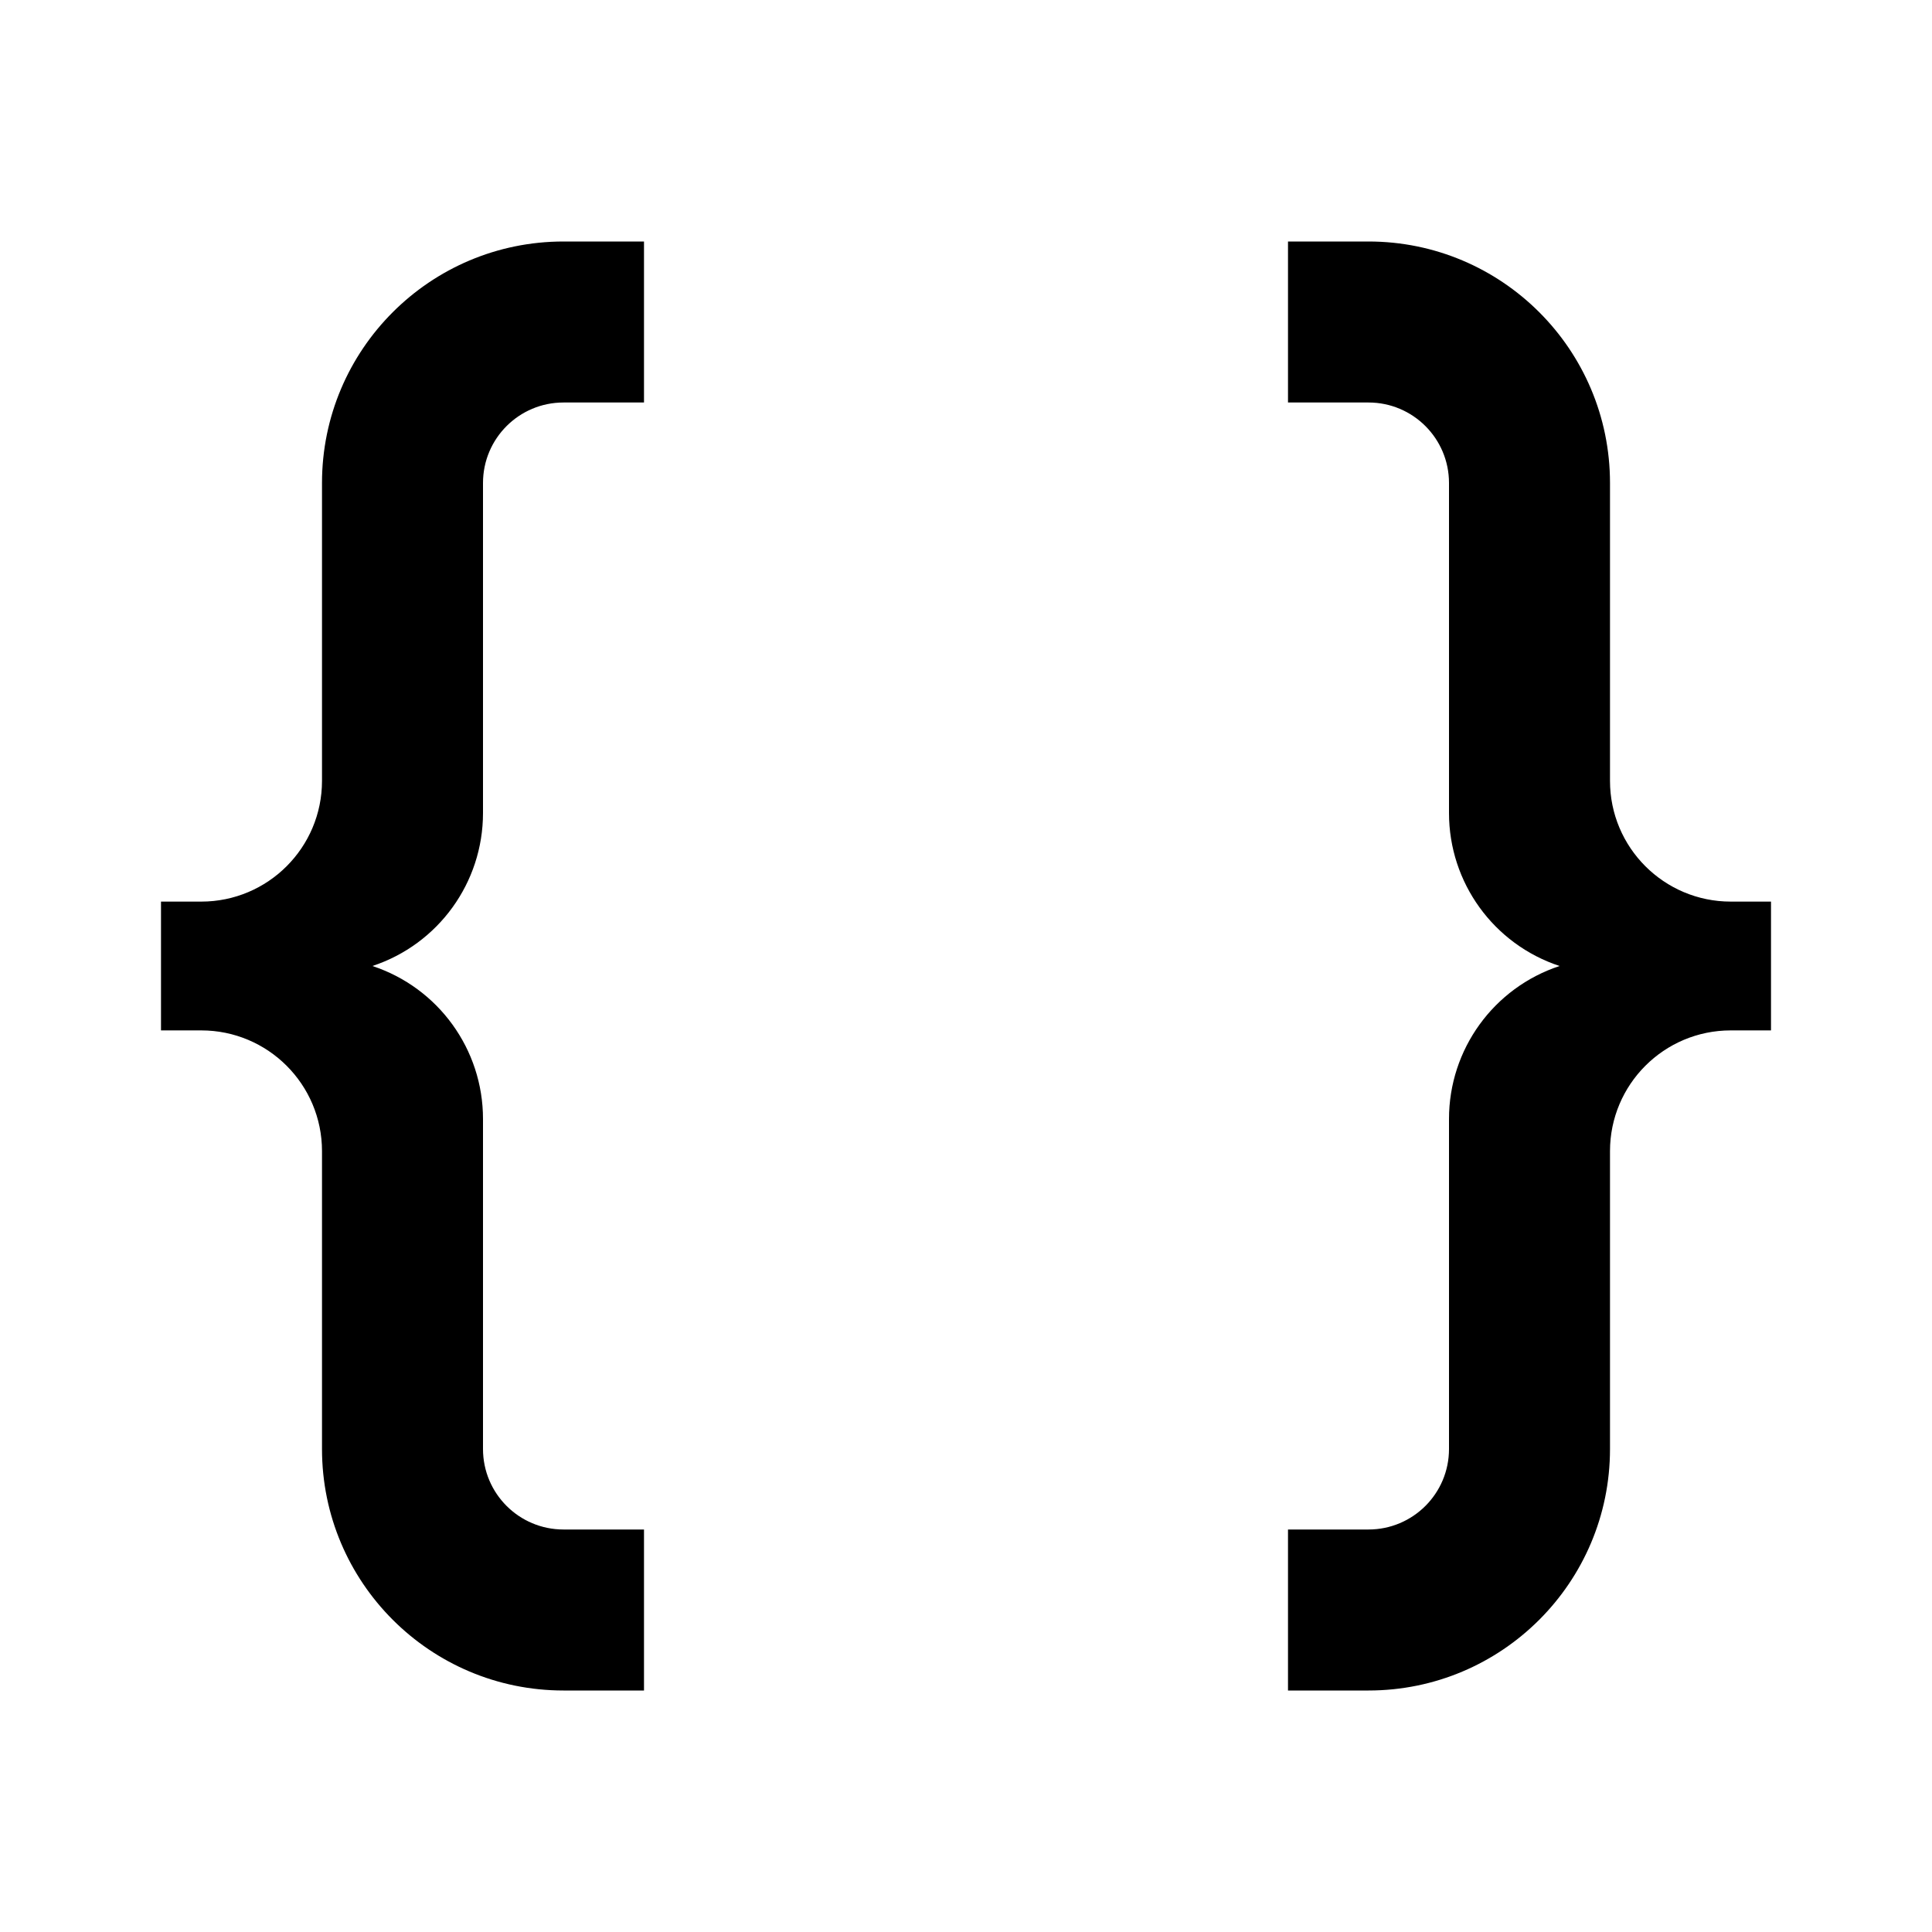
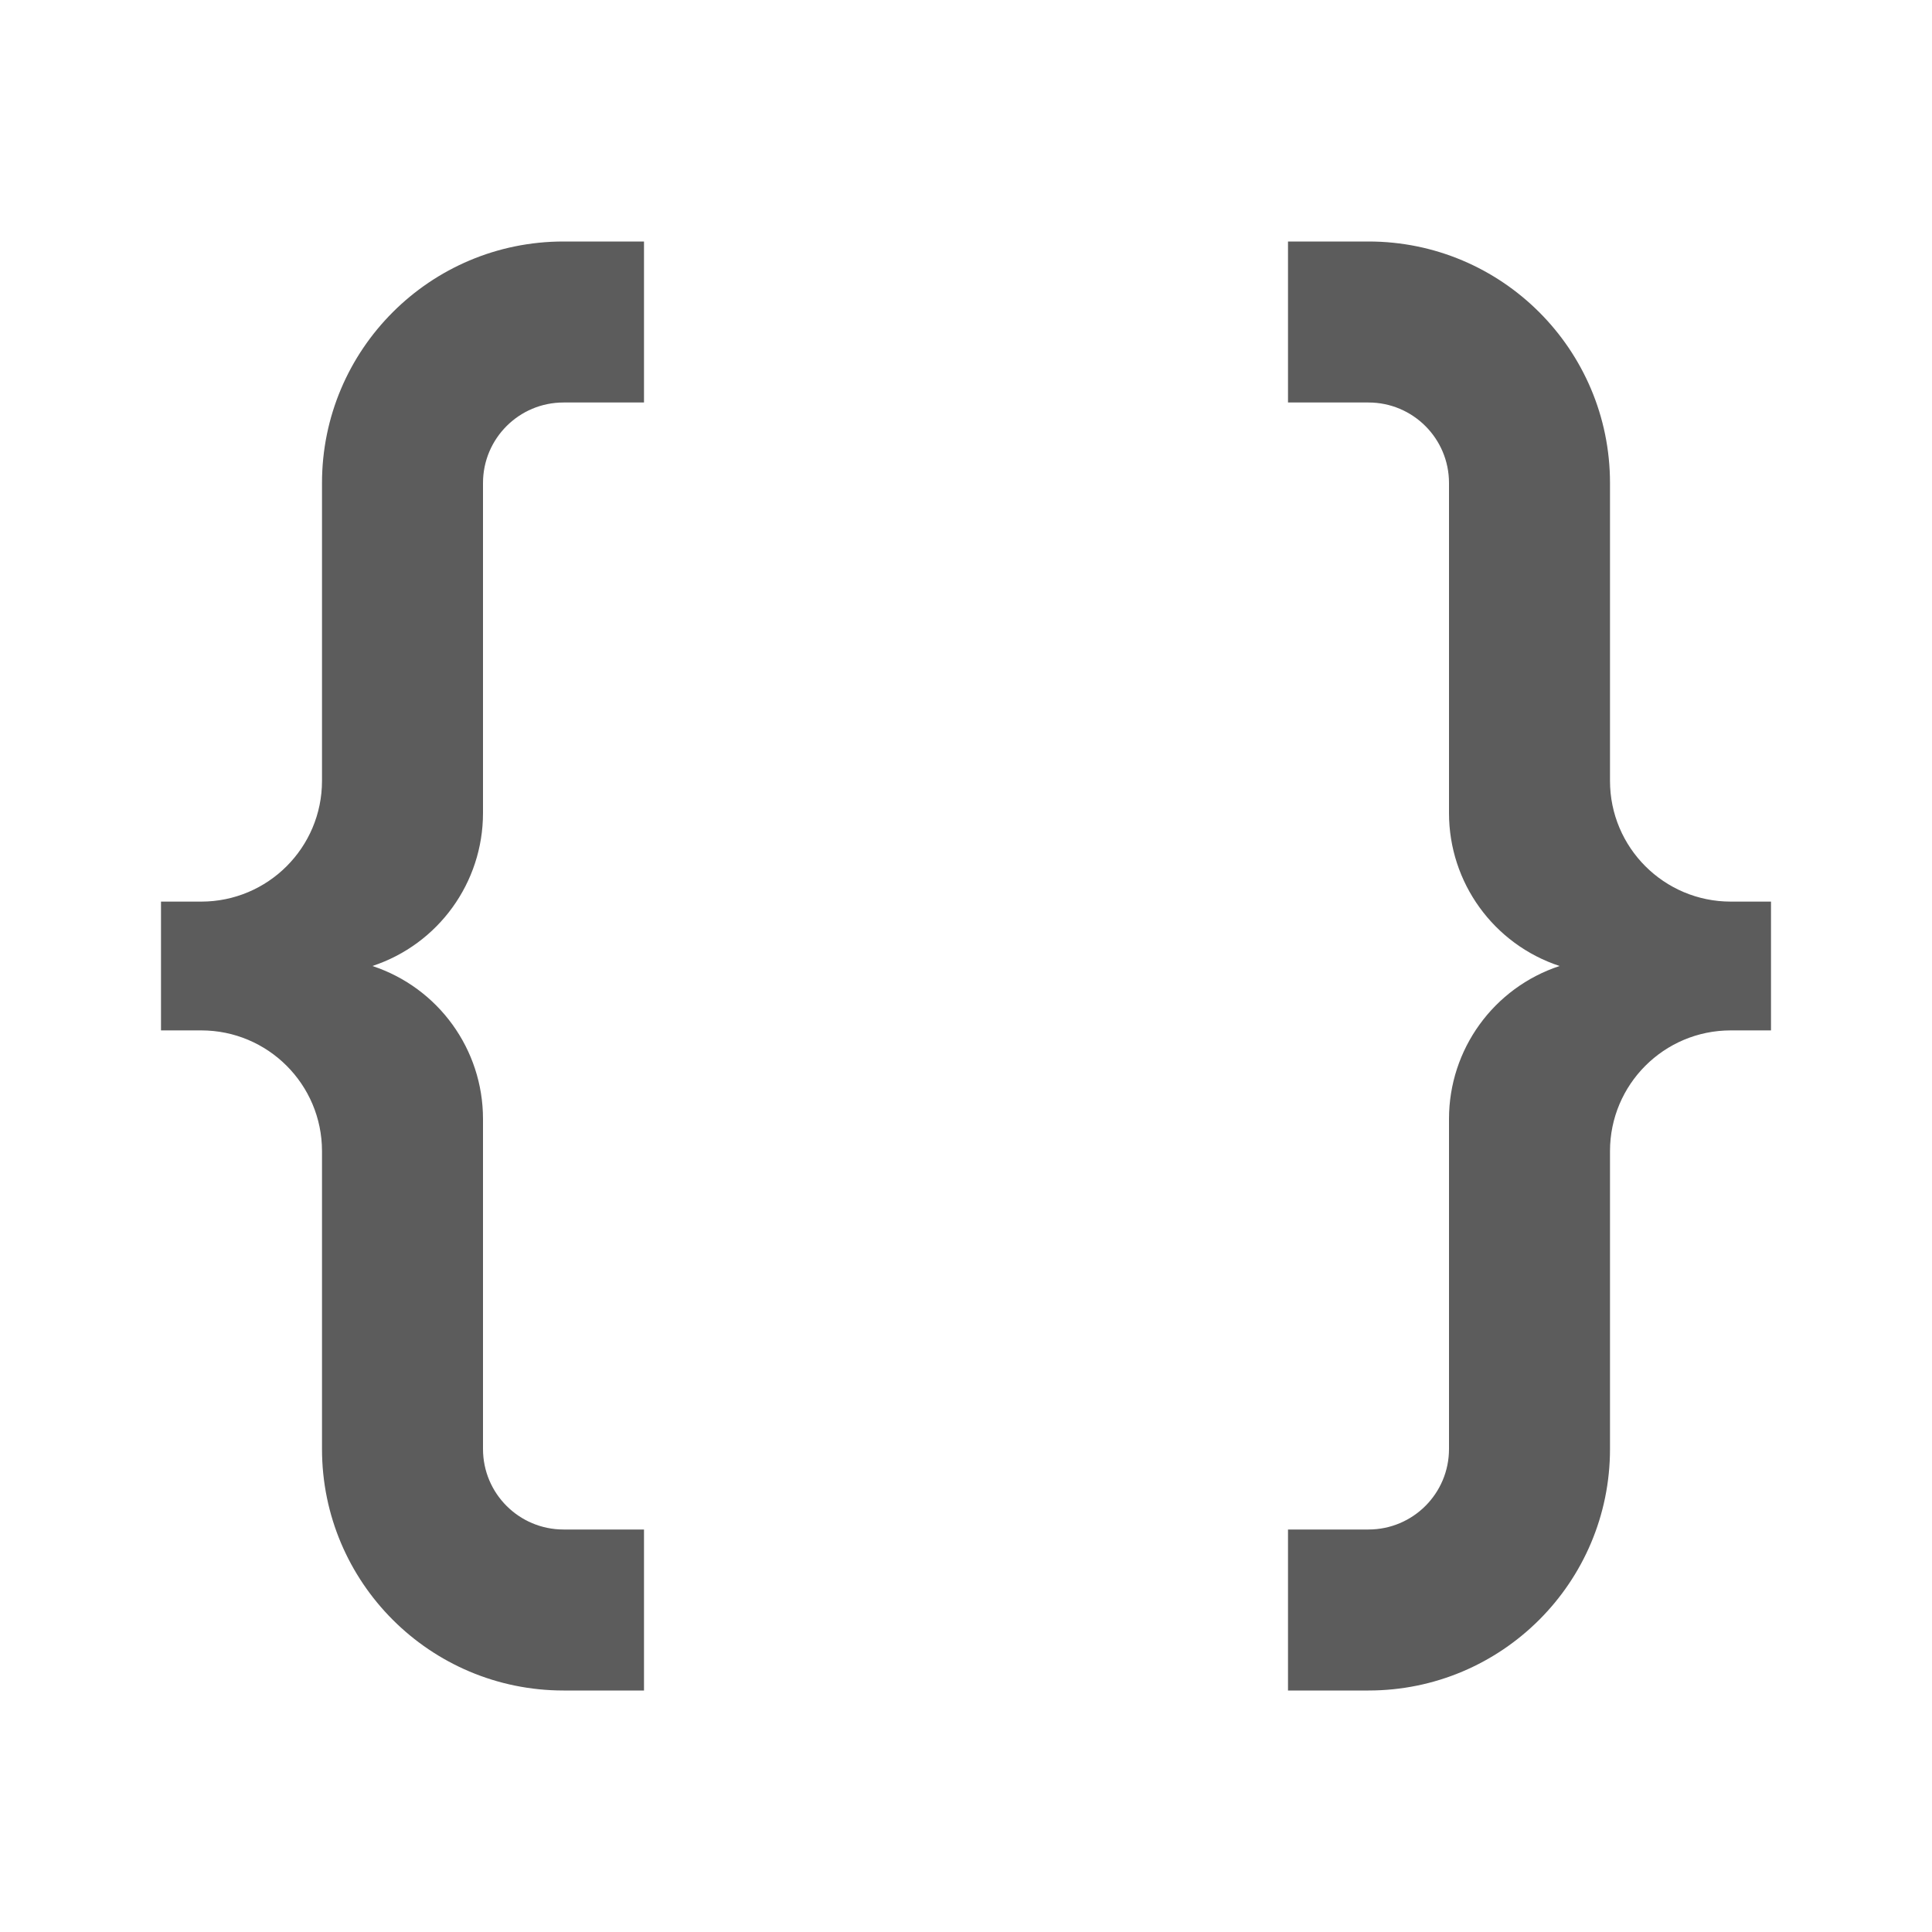
- <svg xmlns="http://www.w3.org/2000/svg" viewBox="0 0 24 24">
-   <g>
-     <path fill="none" d="M0 0h24v24H0z" />
-     <path d="M4 18v-3.7a1.5 1.5 0 0 0-1.5-1.5H2v-1.6h.5A1.5 1.5 0 0 0 4 9.7V6a3 3 0 0 1 3-3h1v2H7a1 1 0 0 0-1 1v4.1A2 2 0 0 1 4.626 12 2 2 0 0 1 6 13.9V18a1 1 0 0 0 1 1h1v2H7a3 3 0 0 1-3-3zm16-3.7V18a3 3 0 0 1-3 3h-1v-2h1a1 1 0 0 0 1-1v-4.1a2 2 0 0 1 1.374-1.9A2 2 0 0 1 18 10.1V6a1 1 0 0 0-1-1h-1V3h1a3 3 0 0 1 3 3v3.7a1.5 1.5 0 0 0 1.5 1.5h.5v1.6h-.5a1.5 1.5 0 0 0-1.5 1.5z" />
+ <svg xmlns="http://www.w3.org/2000/svg" viewBox="0 0 24 24" version="1.1" id="svg8">
+   <defs id="defs12" />
+   <g id="g6">
+     <path fill="none" d="M0 0h24v24H0z" id="path2" />
+     <path d="M4 18v-3.7a1.5 1.5 0 0 0-1.5-1.5H2v-1.6h.5A1.5 1.5 0 0 0 4 9.7V6a3 3 0 0 1 3-3h1v2H7a1 1 0 0 0-1 1v4.1A2 2 0 0 1 4.626 12 2 2 0 0 1 6 13.9V18a1 1 0 0 0 1 1h1v2H7a3 3 0 0 1-3-3zm16-3.7V18a3 3 0 0 1-3 3h-1v-2h1a1 1 0 0 0 1-1v-4.1a2 2 0 0 1 1.374-1.9A2 2 0 0 1 18 10.1V6a1 1 0 0 0-1-1h-1V3h1a3 3 0 0 1 3 3v3.7a1.5 1.5 0 0 0 1.5 1.5h.5v1.6h-.5a1.5 1.5 0 0 0-1.5 1.5z" id="path4" style="fill:#5c5c5c;fill-opacity:1" />
  </g>
</svg>
